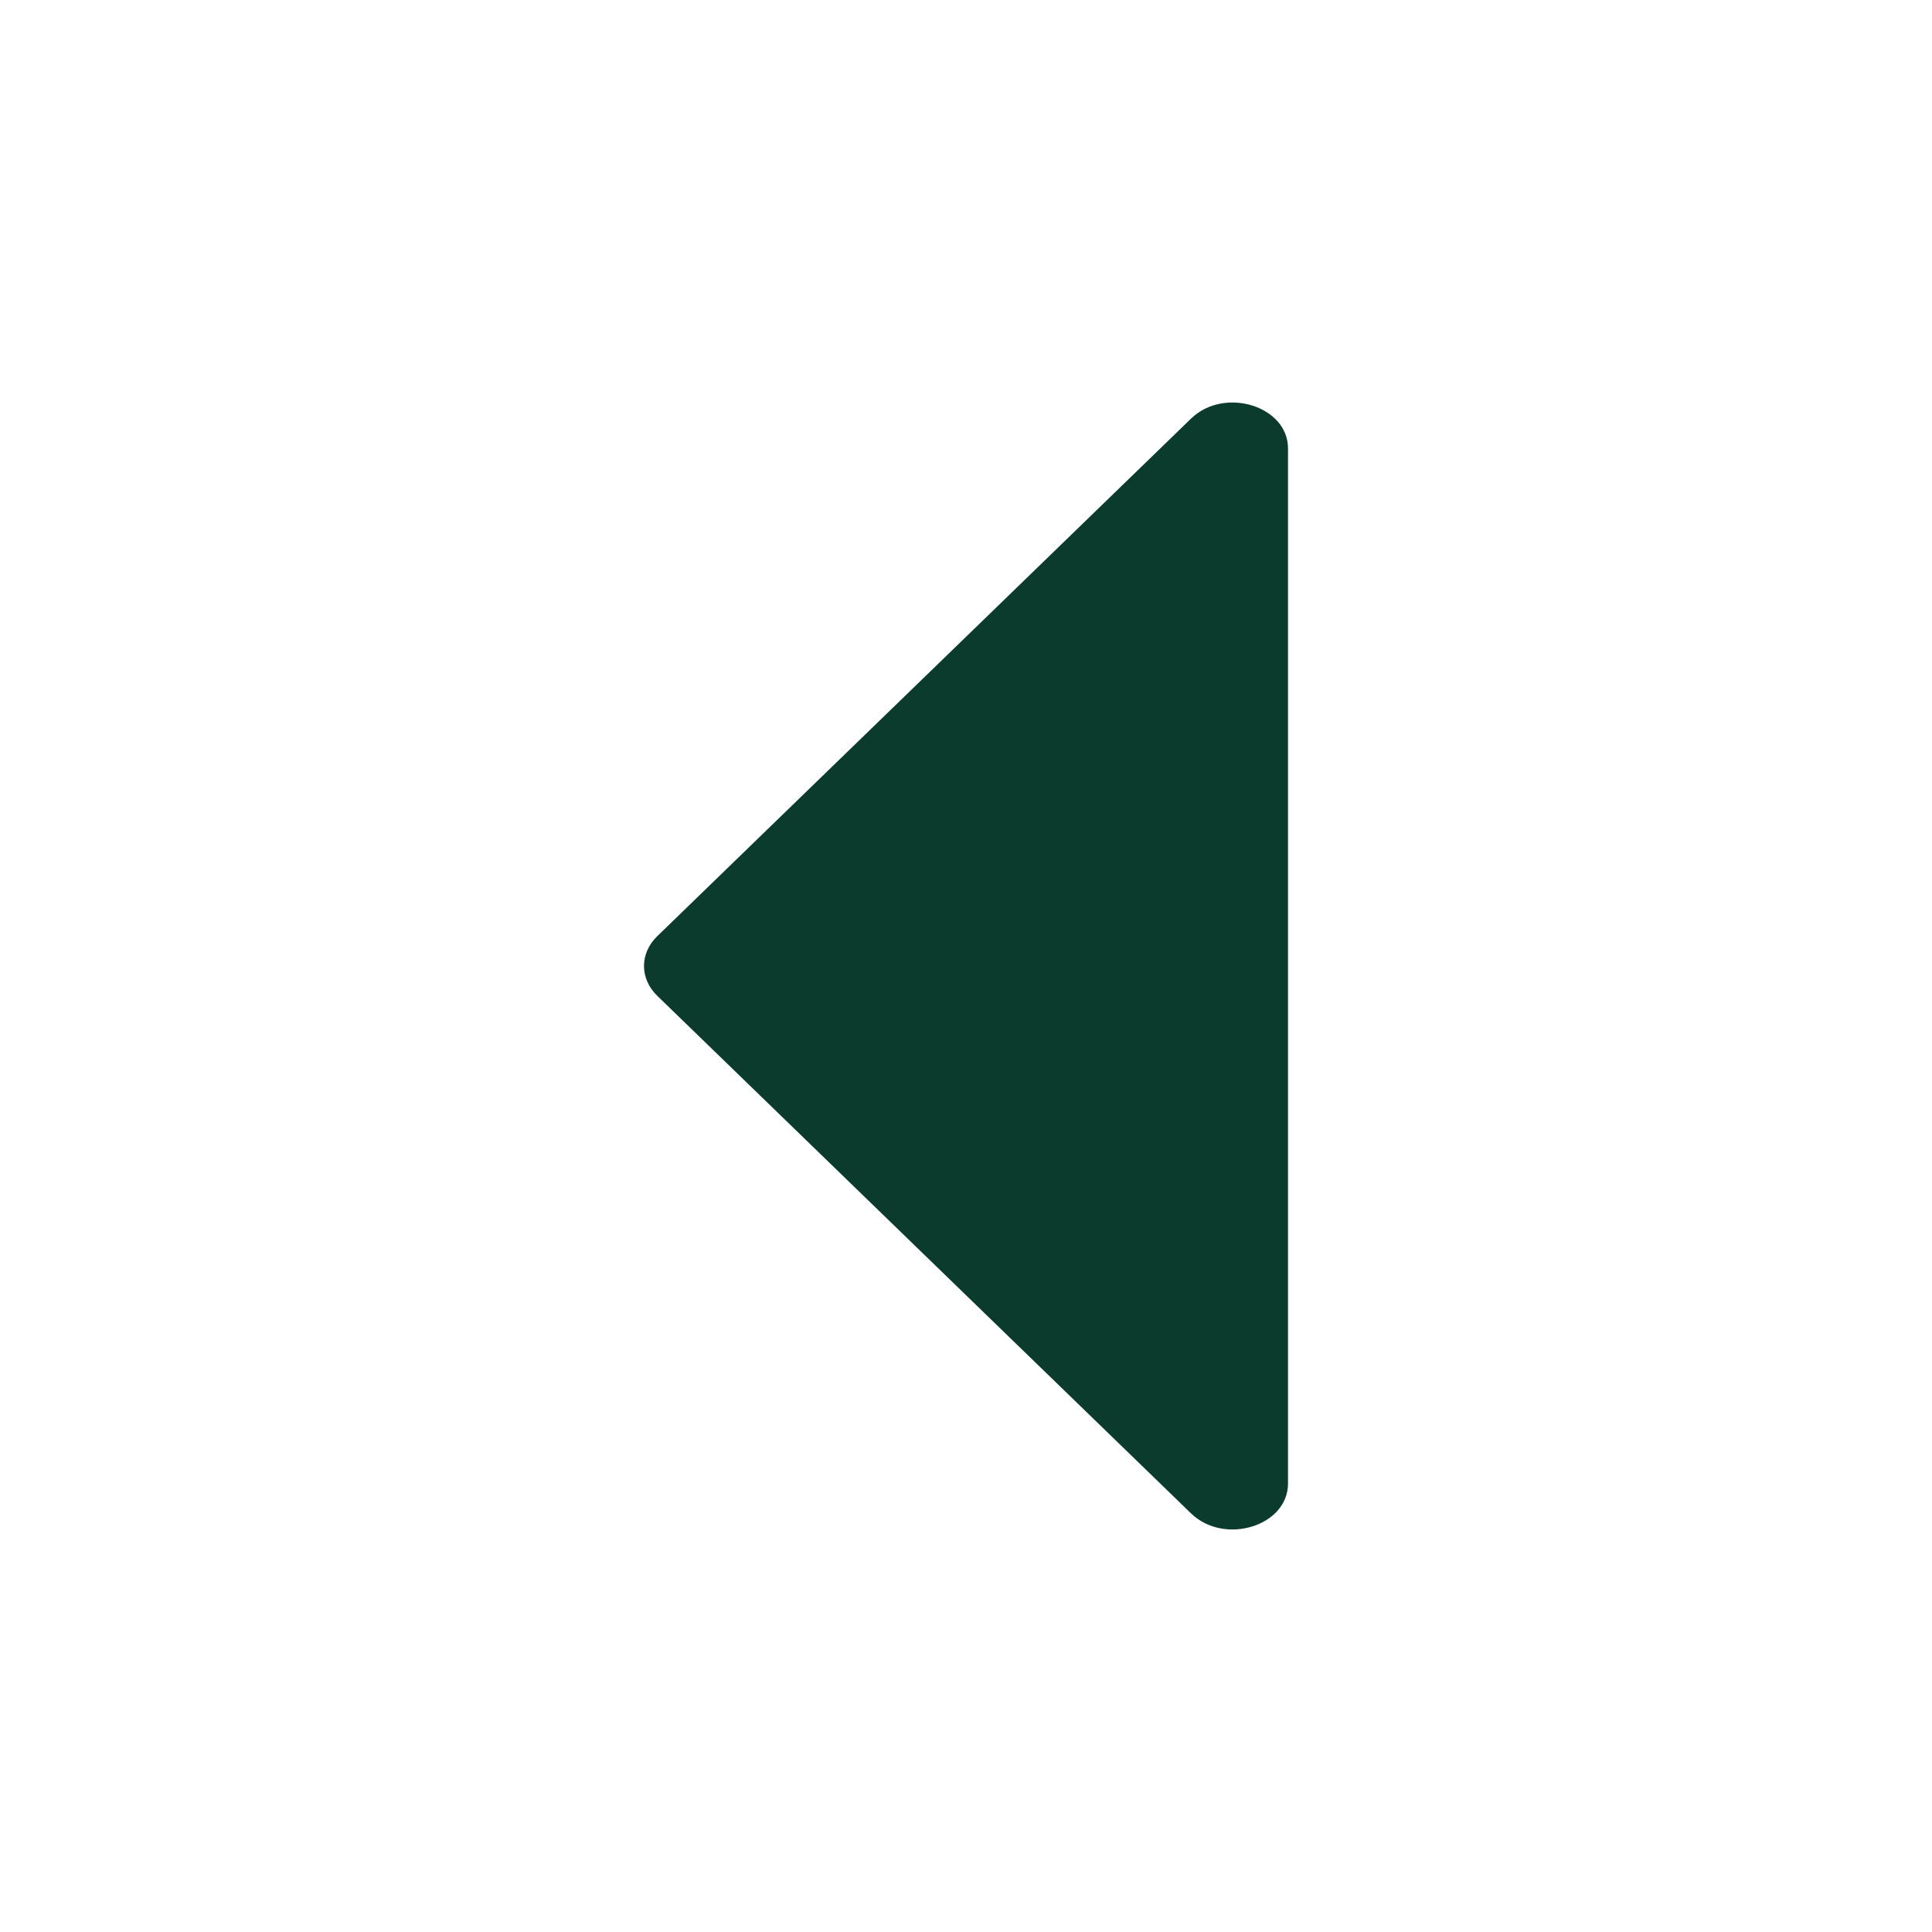
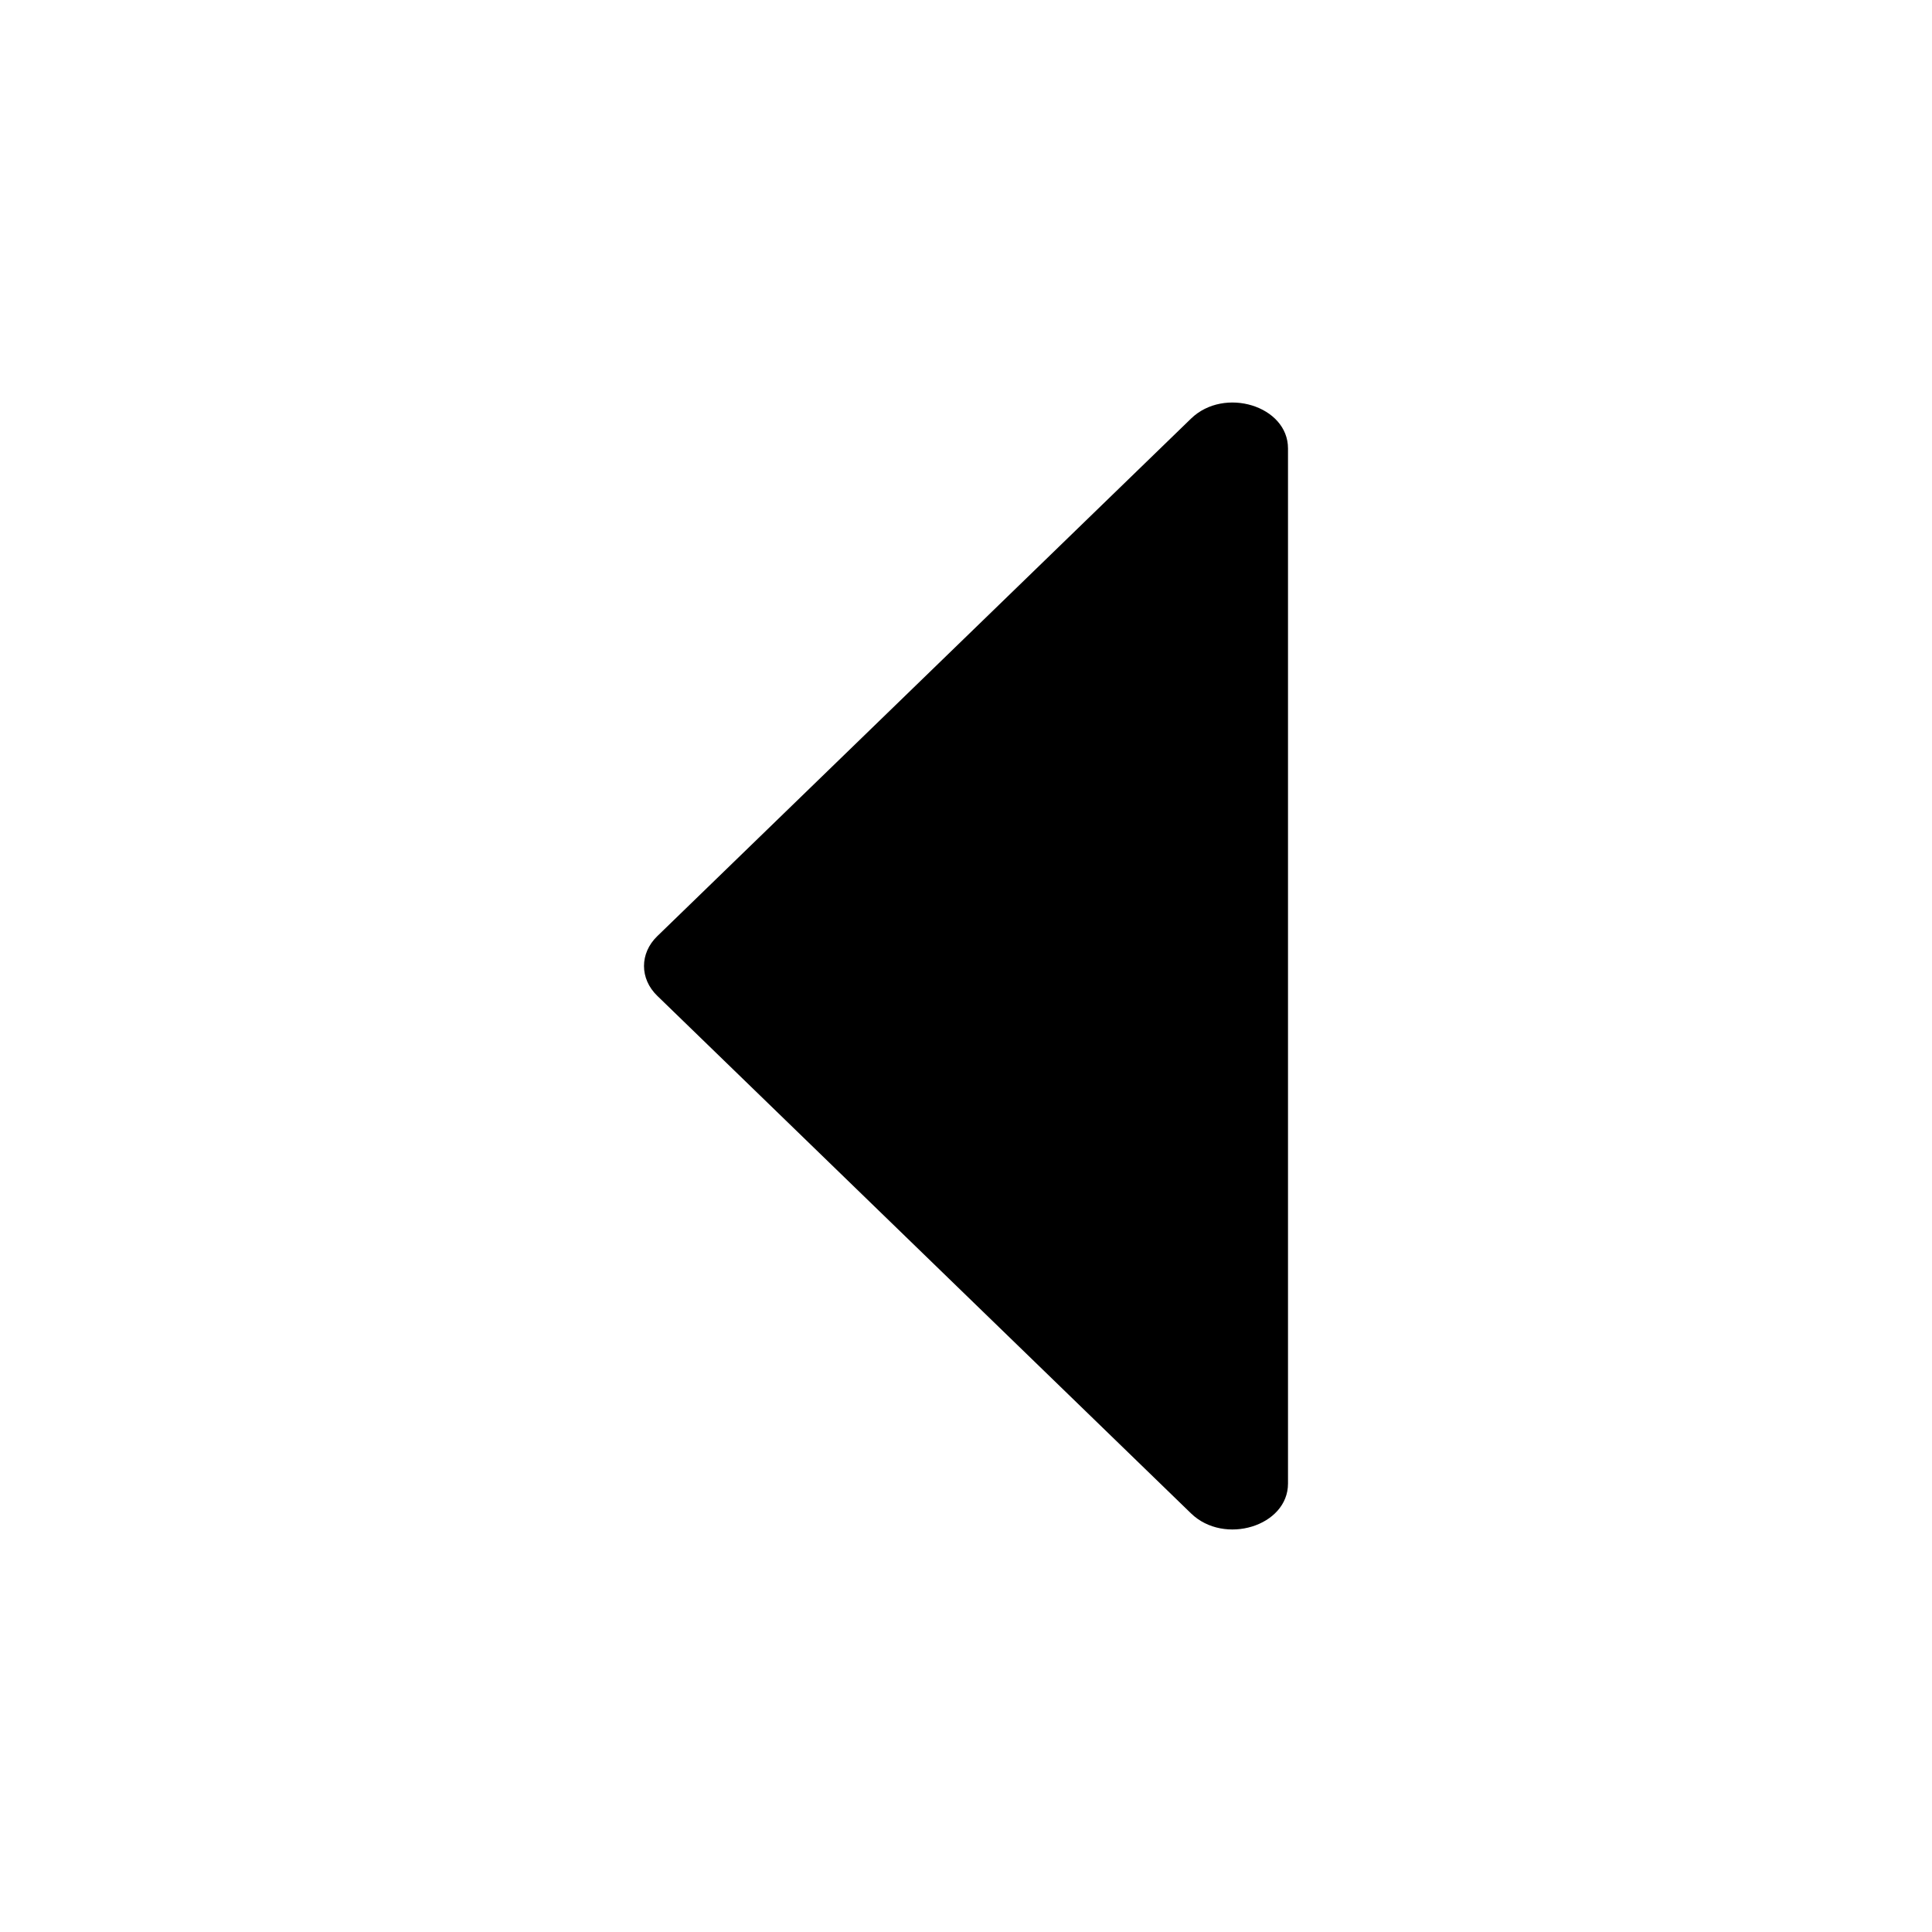
- <svg xmlns="http://www.w3.org/2000/svg" width="21" height="21" viewBox="0 0 21 21" fill="none">
-   <path d="M7.144 10.176L12.946 4.55C13.308 4.199 14 4.412 14 4.874L14 16.126C14 16.588 13.308 16.801 12.946 16.45L7.144 10.824C6.952 10.638 6.952 10.362 7.144 10.176Z" fill="#0B3B2D" />
+ <svg xmlns="http://www.w3.org/2000/svg" width="current" height="current" viewBox="0 0 21 21" fill="current">
+   <path d="M7.144 10.176L12.946 4.55C13.308 4.199 14 4.412 14 4.874L14 16.126C14 16.588 13.308 16.801 12.946 16.45L7.144 10.824C6.952 10.638 6.952 10.362 7.144 10.176Z" fill="current" />
</svg>
